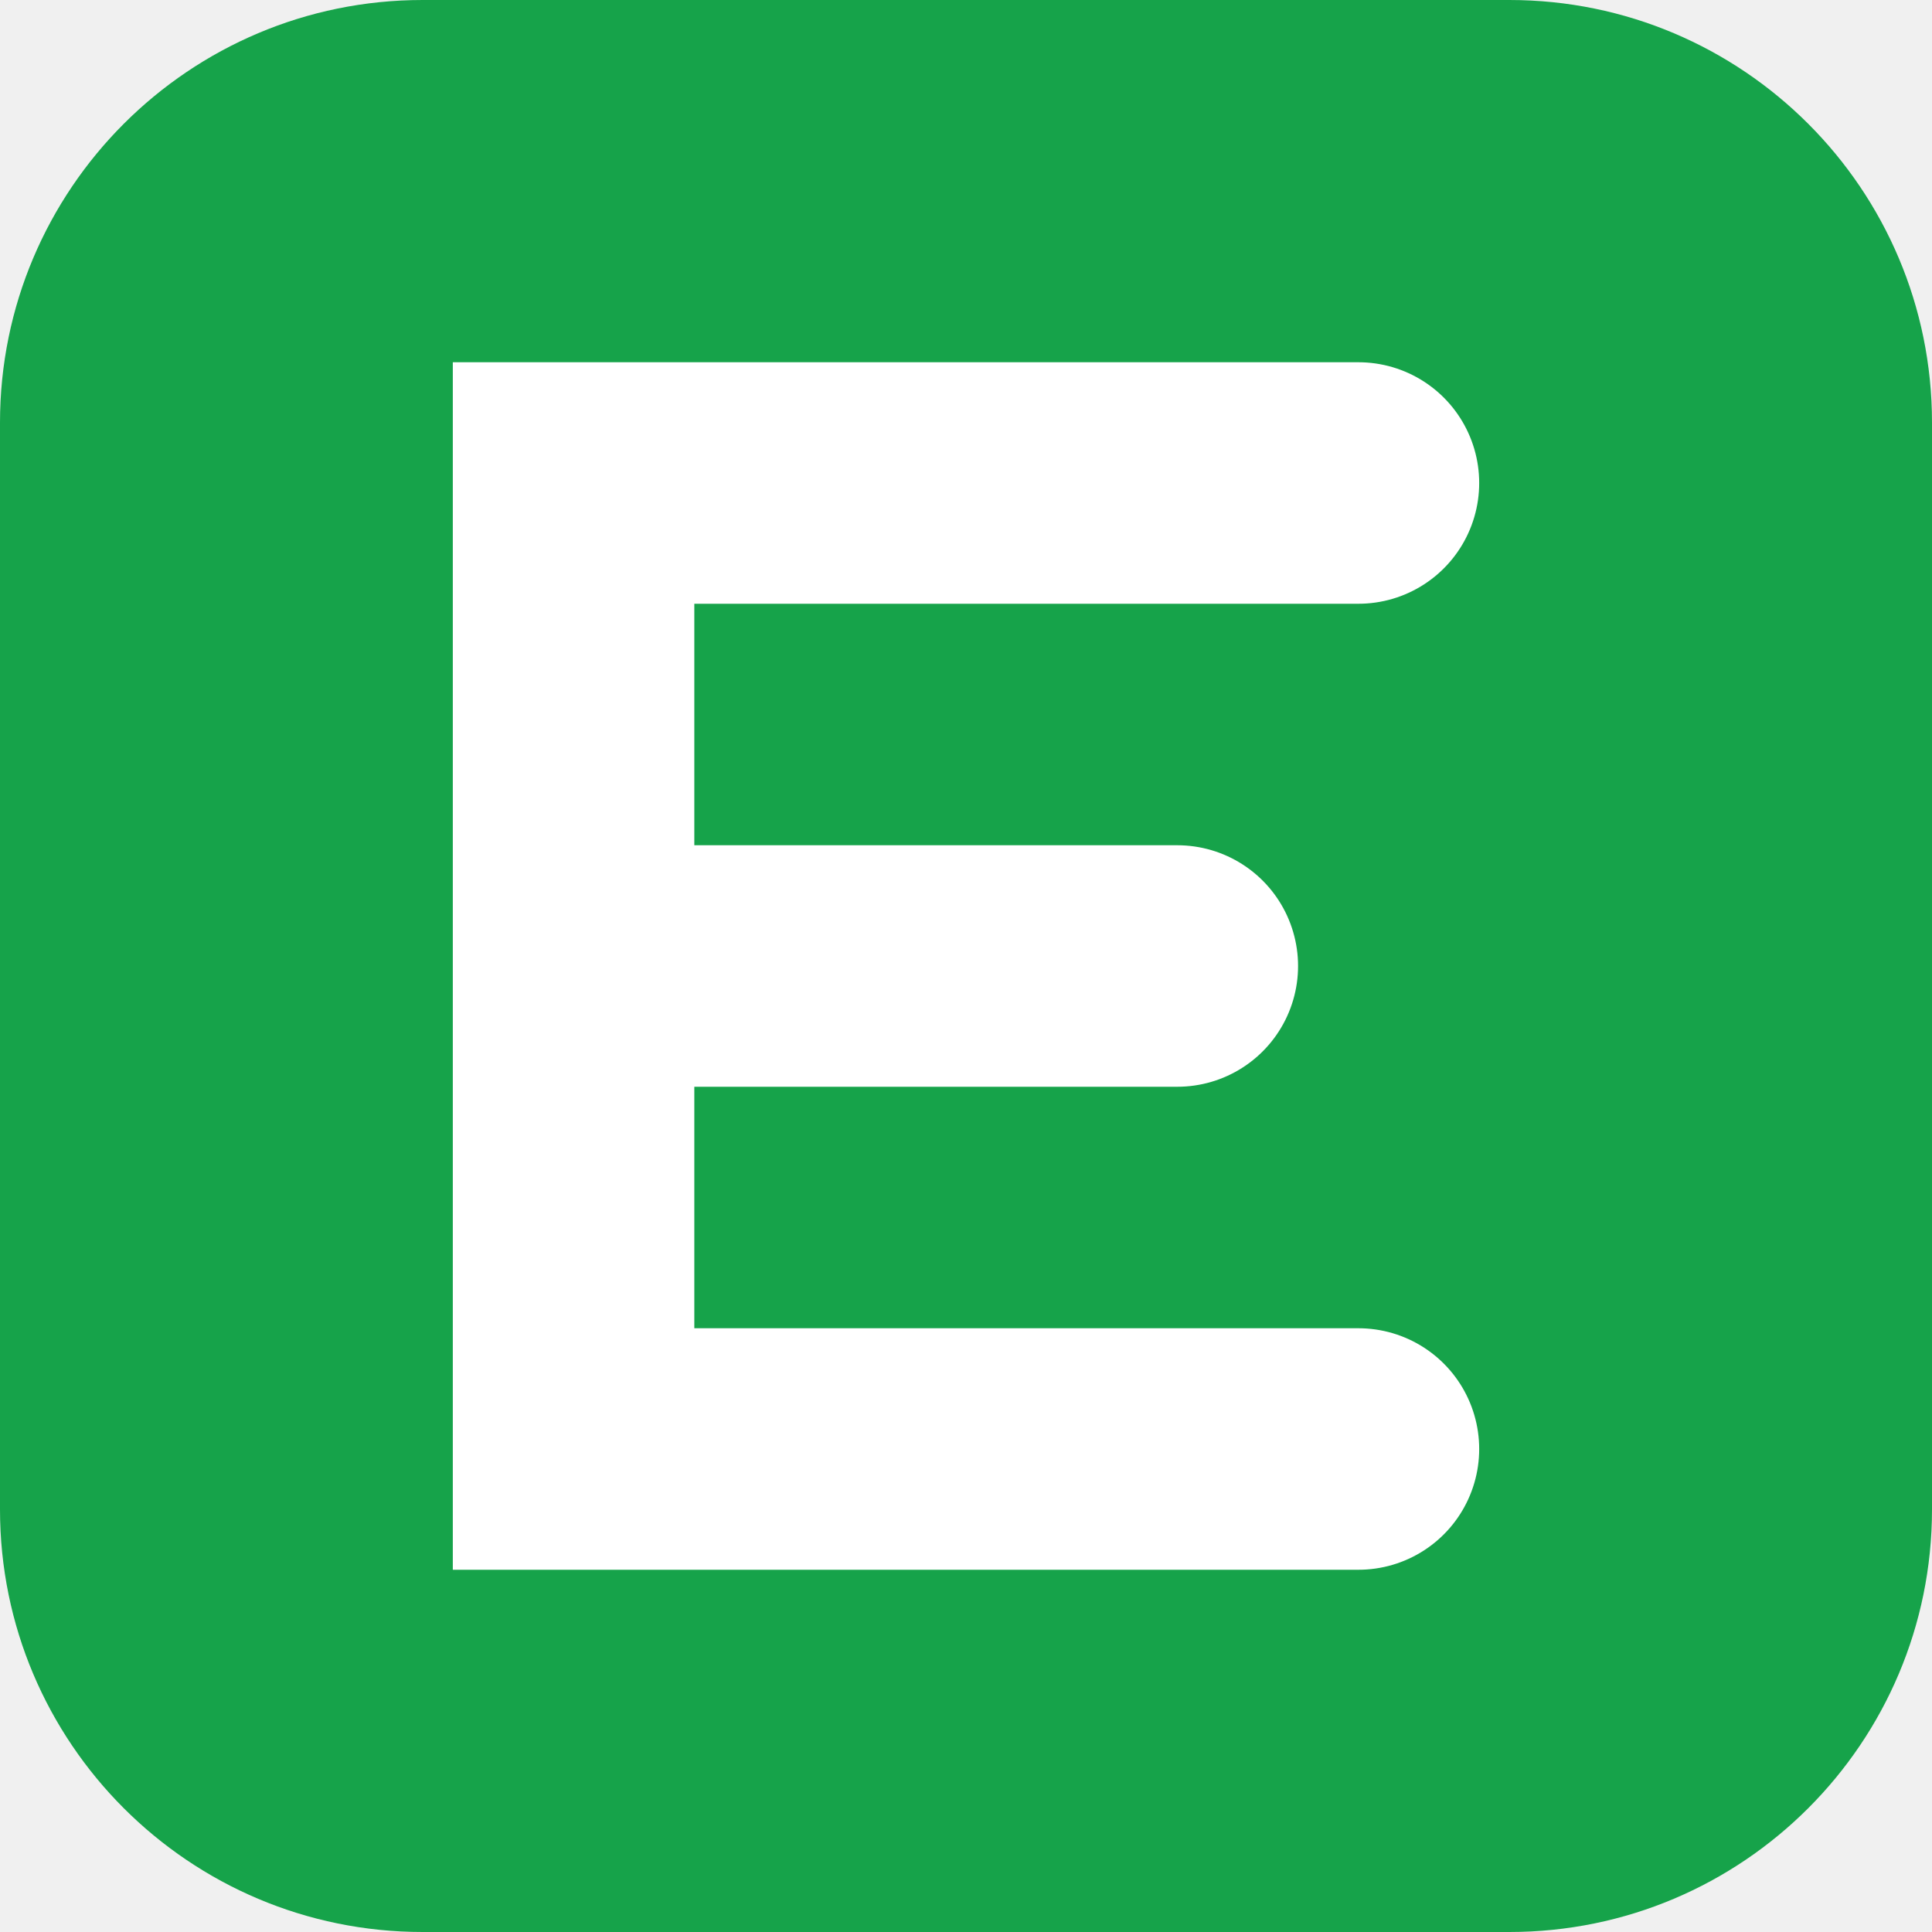
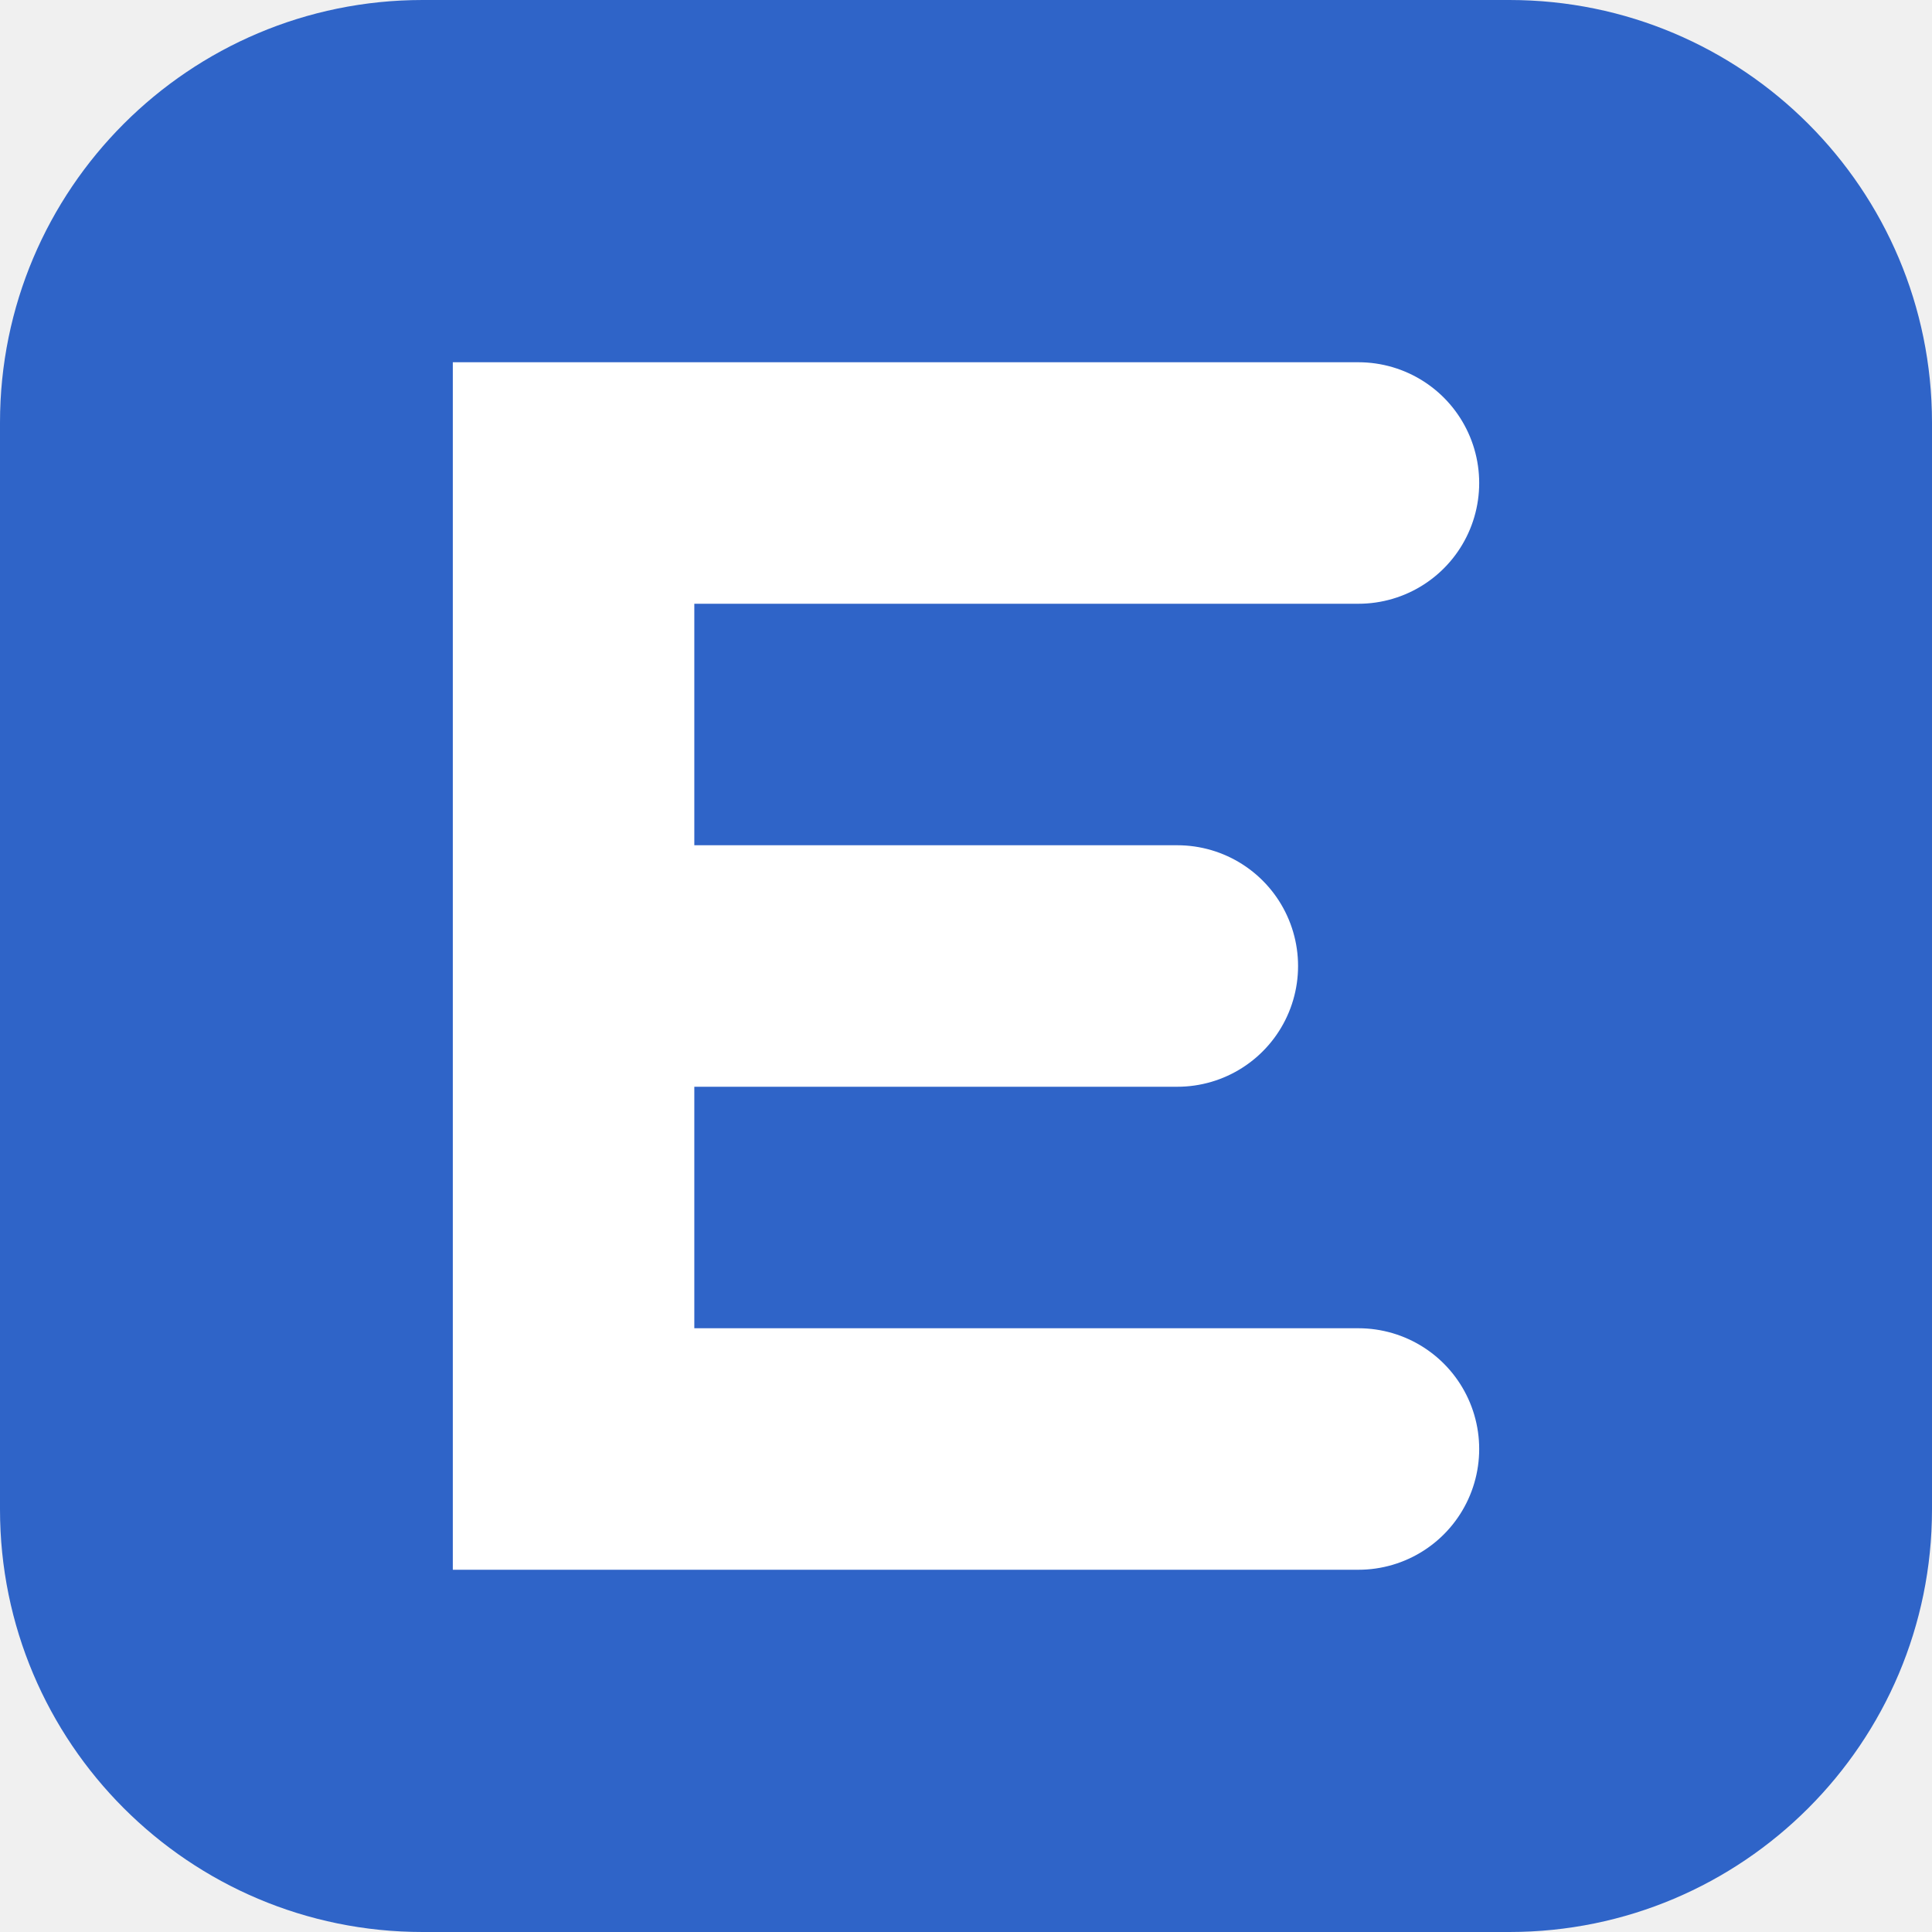
<svg xmlns="http://www.w3.org/2000/svg" viewBox="0 0 64 64">
-   <rect width="64" height="64" rx="14" fill="#16a34a" />
+   <rect width="64" height="64" rx="14" fill="#2f64c8" />
  <path d="M45 16H19v32h26M19 32h20" fill="none" stroke="#fff" stroke-width="8" stroke-linecap="round" />
</svg>
